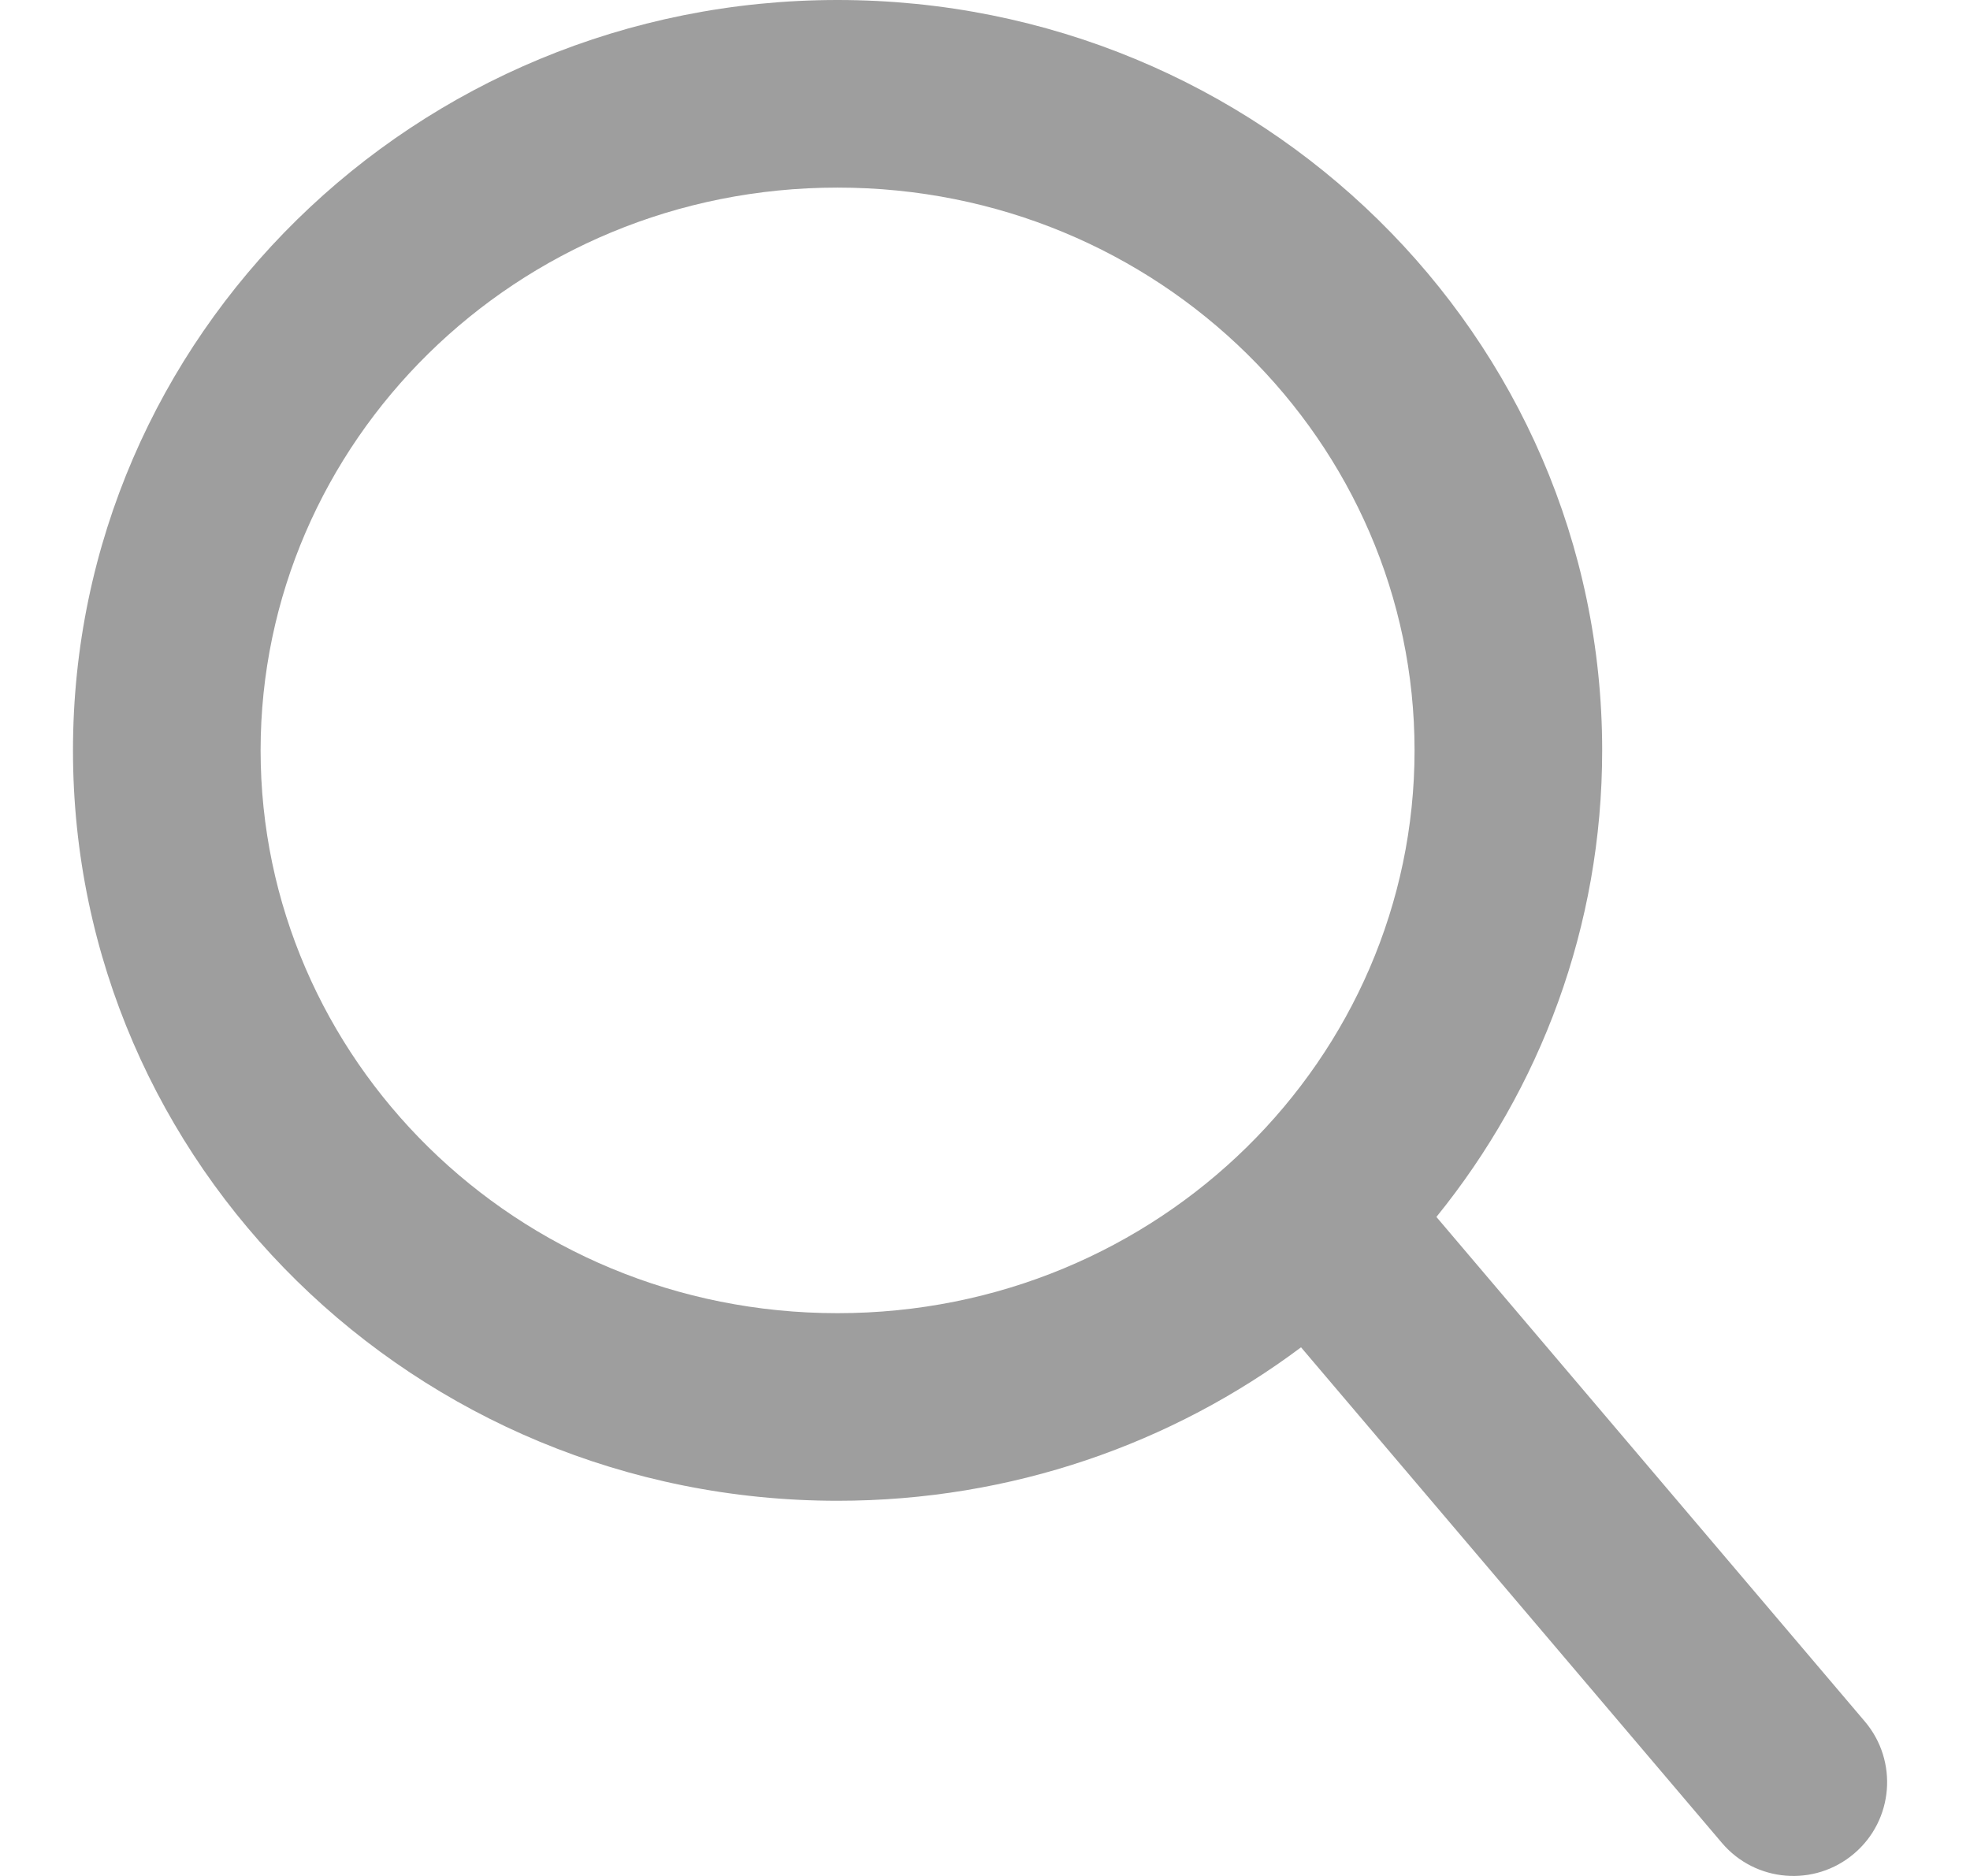
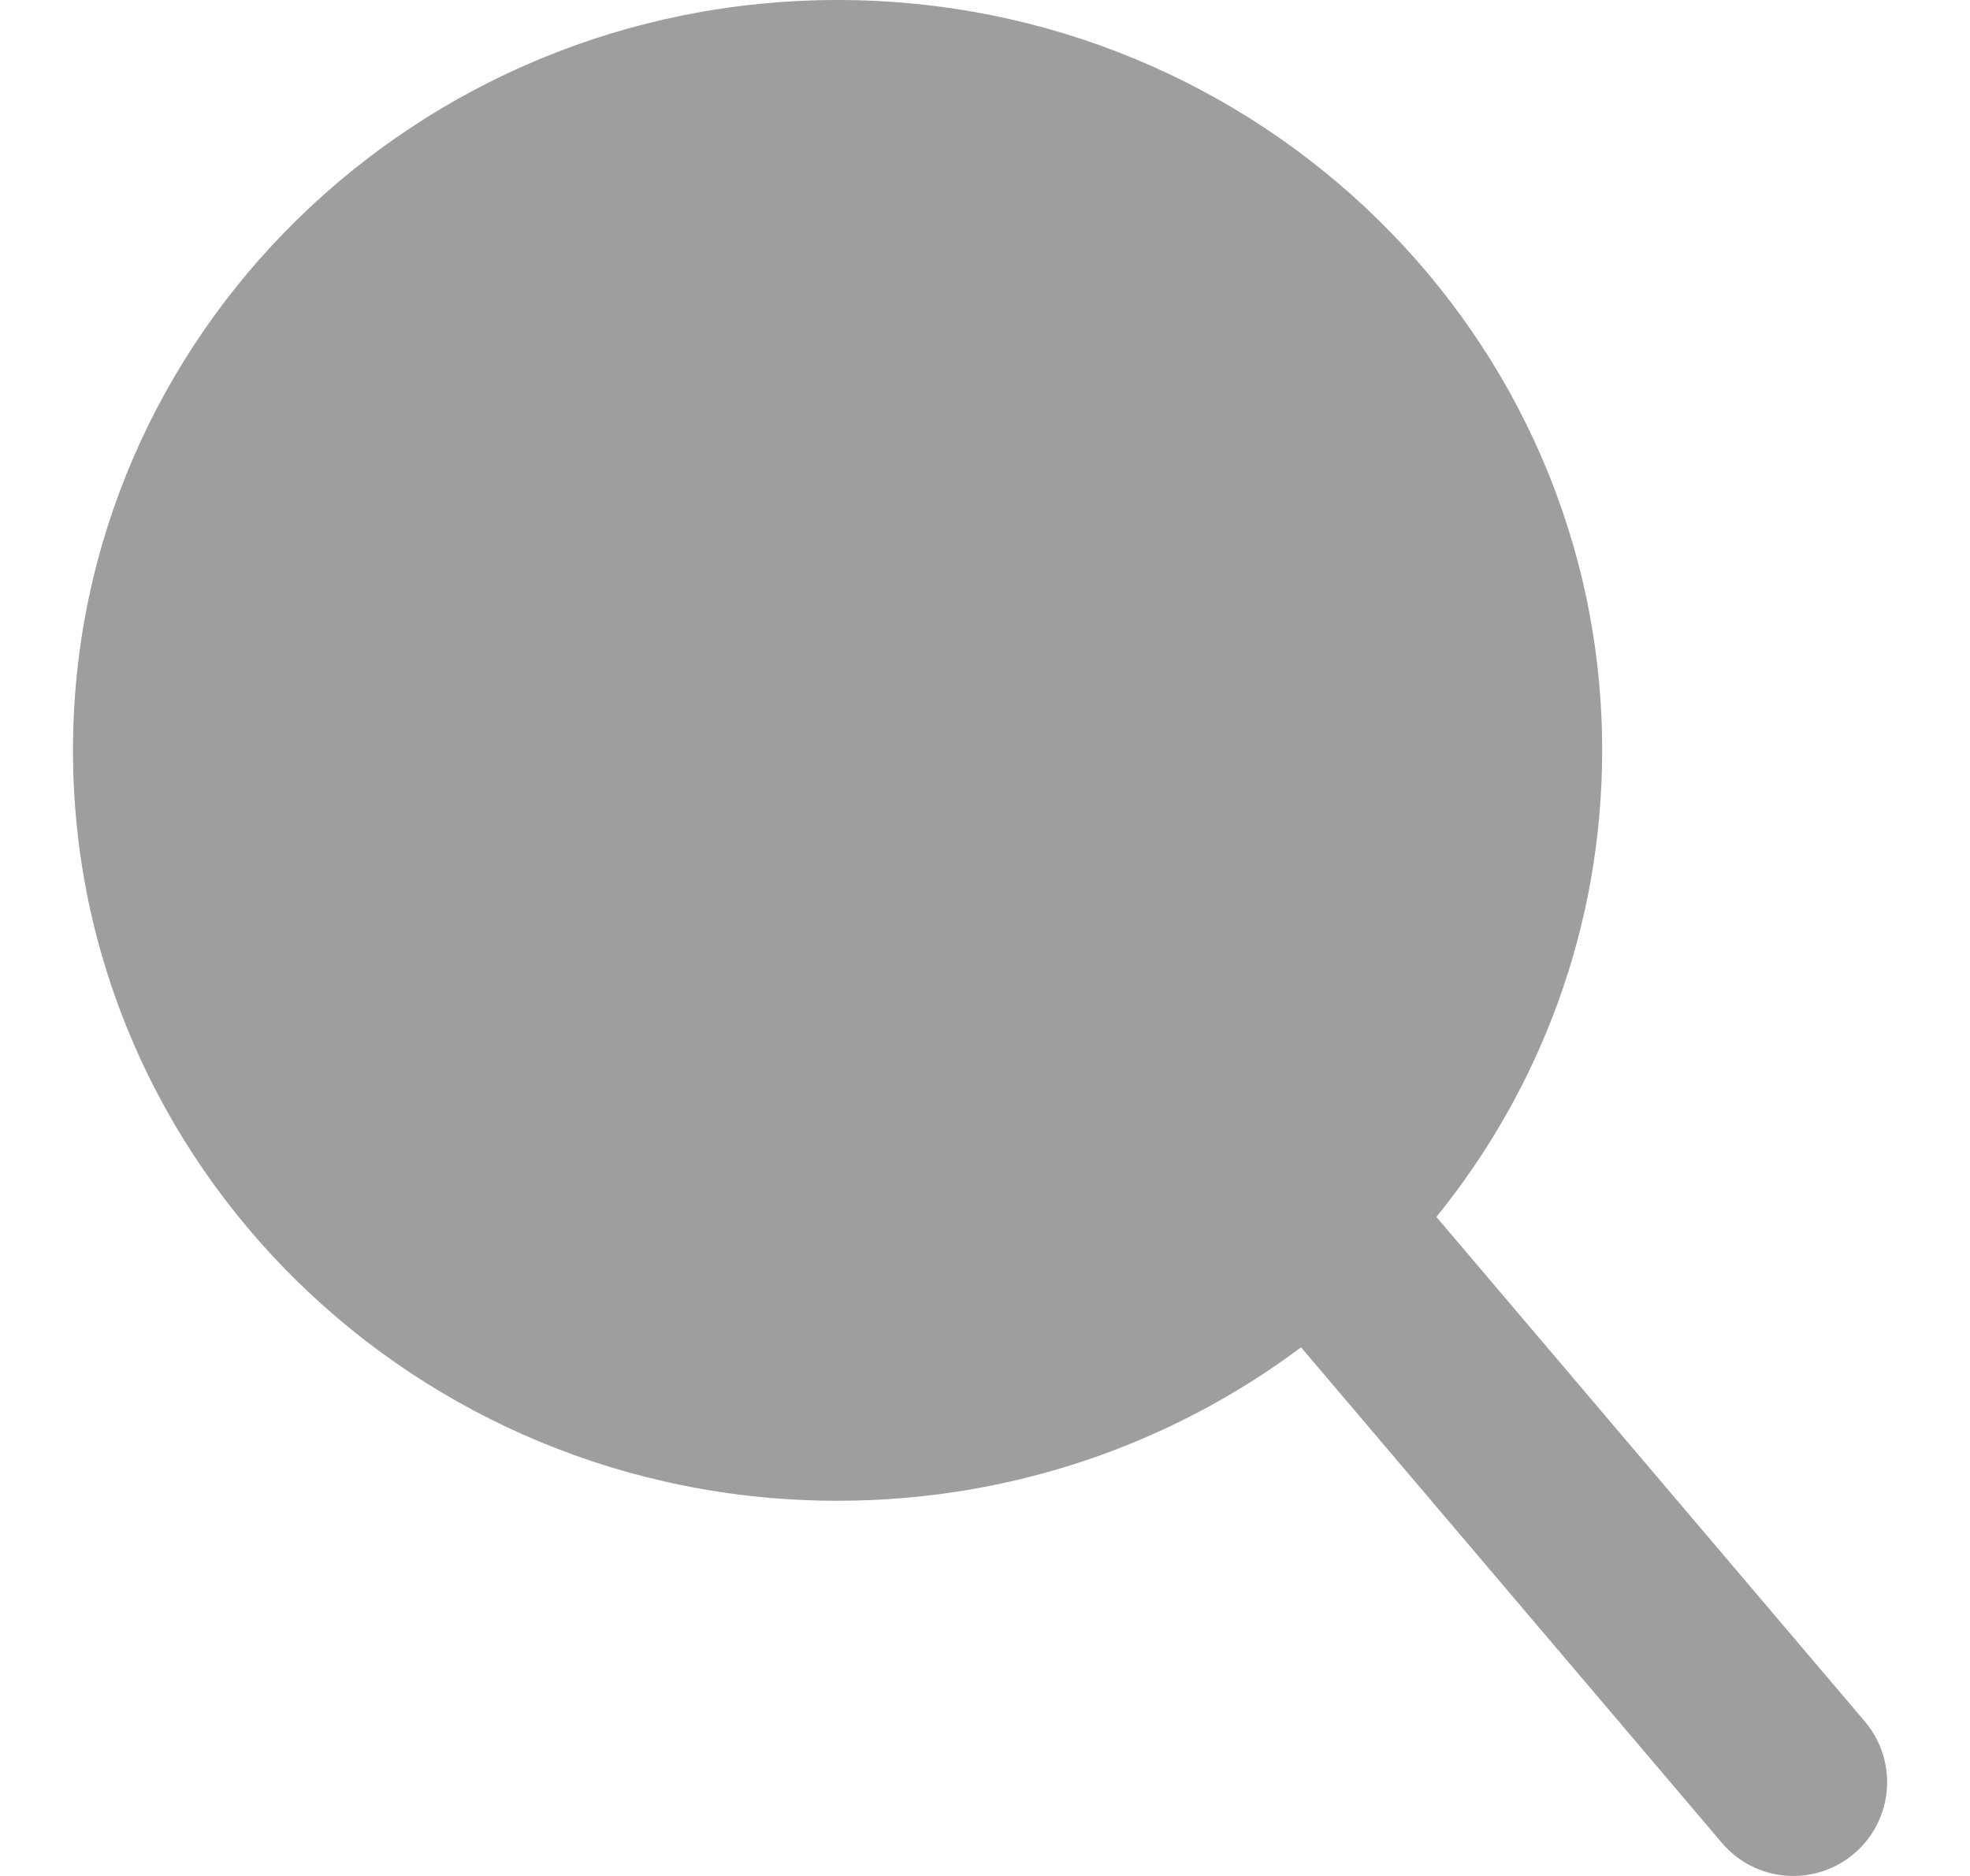
<svg xmlns="http://www.w3.org/2000/svg" width="21" height="20" viewBox="0 0 21 20" fill="none">
-   <path fill-rule="evenodd" clip-rule="evenodd" d="M15.079 8C15.079 11.279 12.361 14 8.928 14C5.496 14 2.778 11.279 2.778 8C2.778 4.721 5.496 2 8.928 2C12.361 2 15.079 4.721 15.079 8ZM13.869 14.364C12.498 15.39 10.786 16 8.928 16C4.427 16 0.778 12.418 0.778 8C0.778 3.582 4.427 0 8.928 0C13.43 0 17.079 3.582 17.079 8C17.079 9.88 16.418 11.609 15.312 12.974L19.879 18.353C20.236 18.774 20.185 19.405 19.764 19.762C19.343 20.12 18.712 20.068 18.355 19.647L13.869 14.364Z" fill="#9E9E9E" />
+   <path fillRule="evenodd" clipRule="evenodd" d="M15.079 8C15.079 11.279 12.361 14 8.928 14C5.496 14 2.778 11.279 2.778 8C2.778 4.721 5.496 2 8.928 2C12.361 2 15.079 4.721 15.079 8ZM13.869 14.364C12.498 15.39 10.786 16 8.928 16C4.427 16 0.778 12.418 0.778 8C0.778 3.582 4.427 0 8.928 0C13.43 0 17.079 3.582 17.079 8C17.079 9.88 16.418 11.609 15.312 12.974L19.879 18.353C20.236 18.774 20.185 19.405 19.764 19.762C19.343 20.12 18.712 20.068 18.355 19.647L13.869 14.364Z" fill="#9E9E9E" />
</svg>
